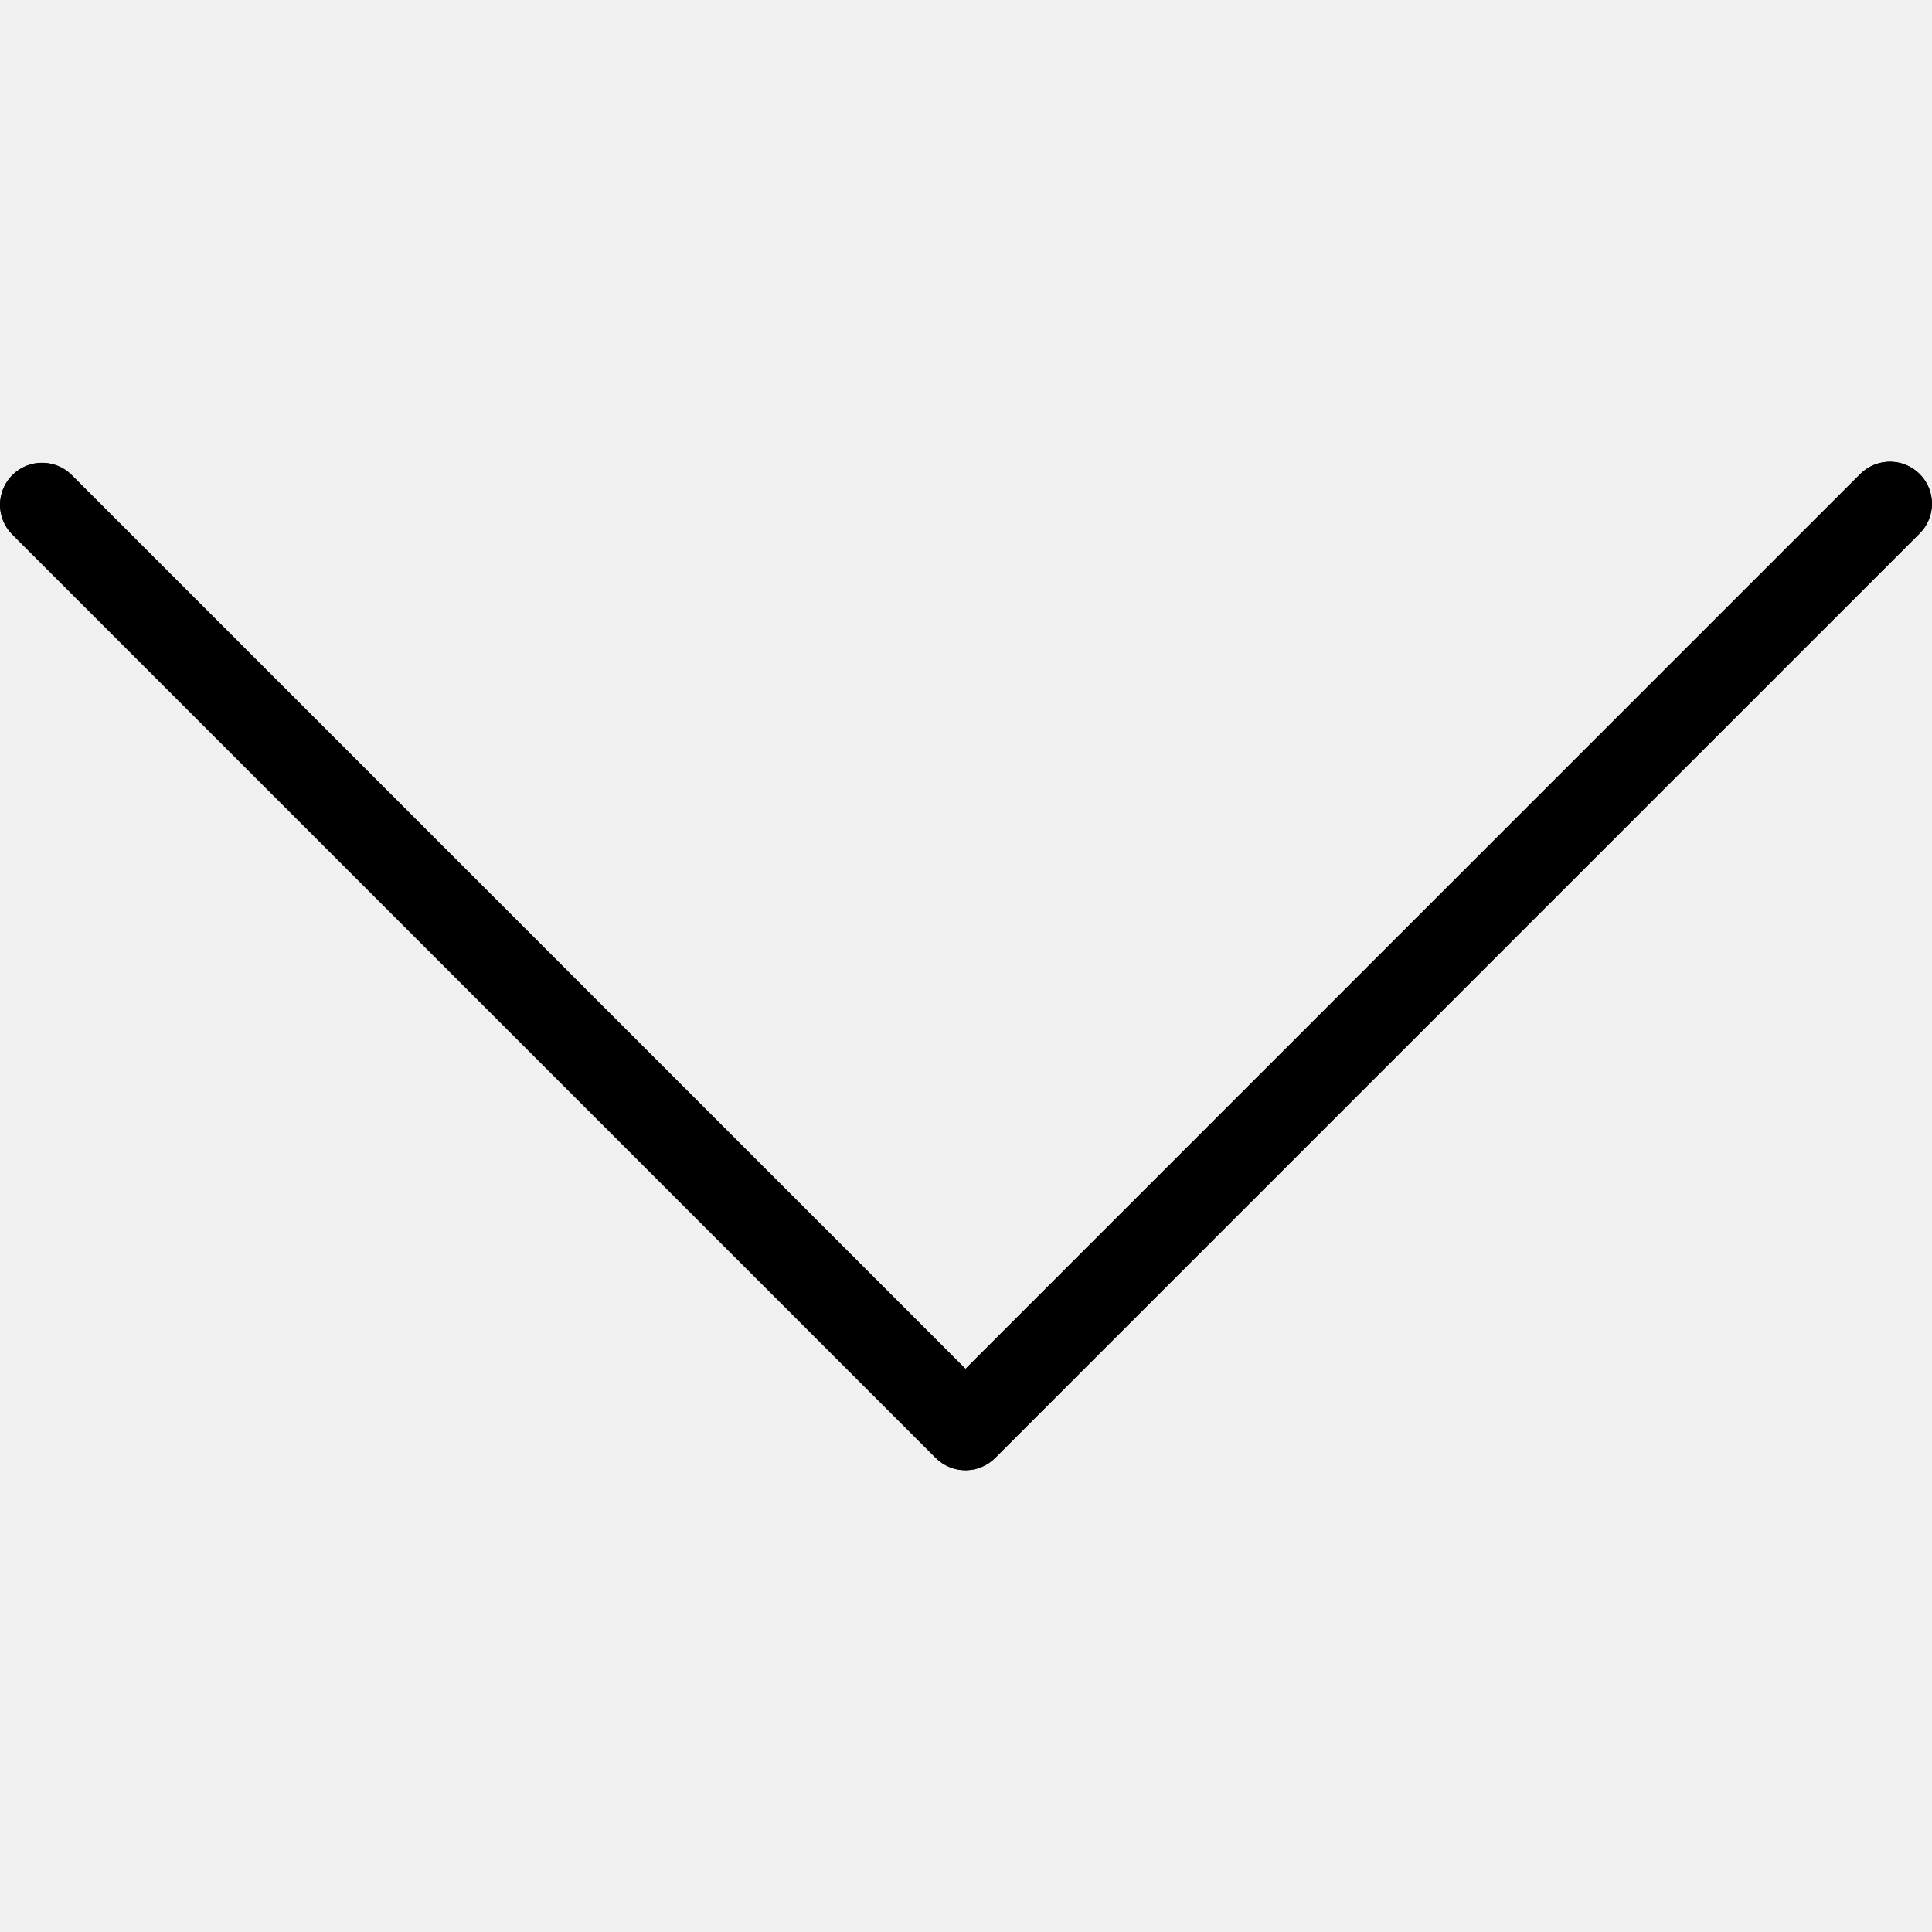
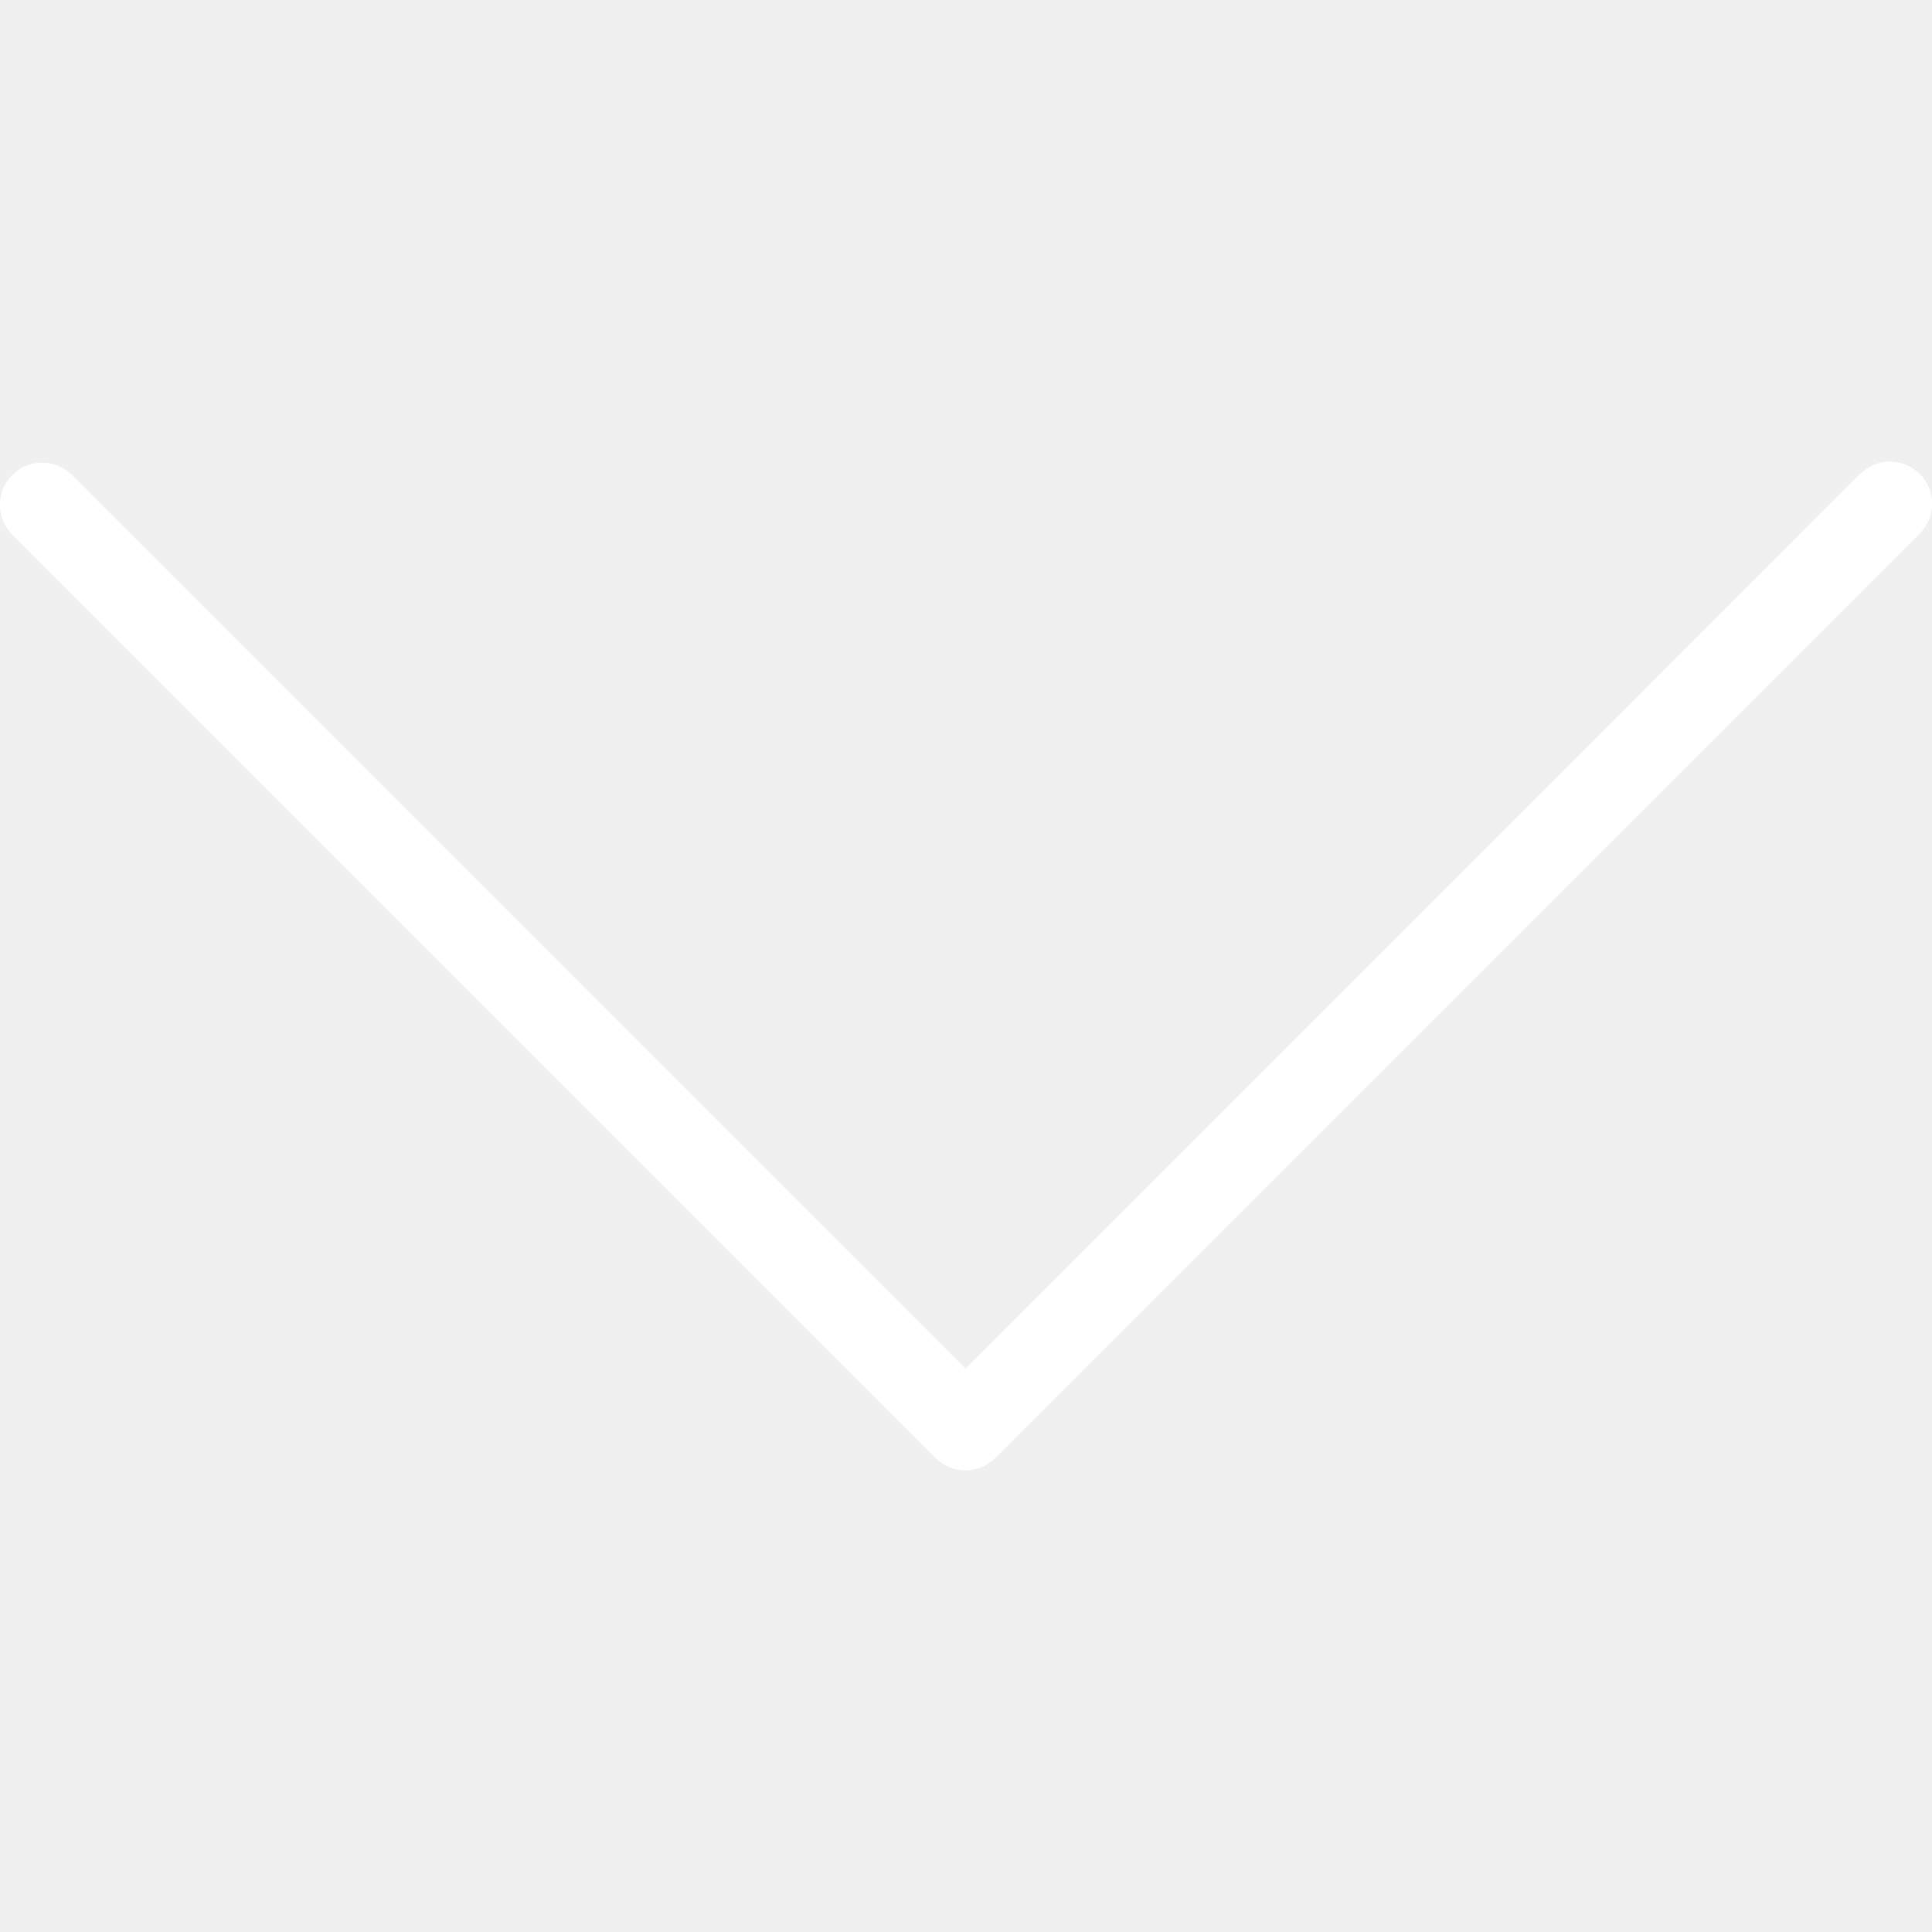
<svg xmlns="http://www.w3.org/2000/svg" version="1.1" id="Capa_1" x="0px" y="0px" viewBox="0 0 490.688 490.688" style="enable-background:new 0 0 490.688 490.688;" xml:space="preserve">
-   <path style="fill:#000000;" d="M472.328,120.529L245.213,347.665L18.098,120.529c-4.237-4.093-10.99-3.975-15.083,0.262  c-3.992,4.134-3.992,10.687,0,14.82l234.667,234.667c4.165,4.164,10.917,4.164,15.083,0l234.667-234.667  c4.237-4.093,4.354-10.845,0.262-15.083c-4.093-4.237-10.845-4.354-15.083-0.262c-0.089,0.086-0.176,0.173-0.262,0.262  L472.328,120.529z" />
-   <path style="fill:#000000" d="M245.213,373.415c-2.831,0.005-5.548-1.115-7.552-3.115L2.994,135.633c-4.093-4.237-3.975-10.99,0.262-15.083  c4.134-3.992,10.687-3.992,14.82,0l227.136,227.115l227.115-227.136c4.093-4.237,10.845-4.354,15.083-0.262  c4.237,4.093,4.354,10.845,0.262,15.083c-0.086,0.089-0.173,0.176-0.262,0.262L252.744,370.279  C250.748,372.281,248.039,373.408,245.213,373.415z" />
+   <path style="fill:#FFFFFF;" d="M472.328,120.529L245.213,347.665L18.098,120.529c-4.237-4.093-10.99-3.975-15.083,0.262  c-3.992,4.134-3.992,10.687,0,14.82l234.667,234.667c4.165,4.164,10.917,4.164,15.083,0l234.667-234.667  c4.237-4.093,4.354-10.845,0.262-15.083c-4.093-4.237-10.845-4.354-15.083-0.262c-0.089,0.086-0.176,0.173-0.262,0.262  L472.328,120.529z" />
+   <path style="fill:#FFFFFF" d="M245.213,373.415c-2.831,0.005-5.548-1.115-7.552-3.115L2.994,135.633c-4.093-4.237-3.975-10.99,0.262-15.083  c4.134-3.992,10.687-3.992,14.82,0l227.136,227.115l227.115-227.136c4.093-4.237,10.845-4.354,15.083-0.262  c4.237,4.093,4.354,10.845,0.262,15.083c-0.086,0.089-0.173,0.176-0.262,0.262L252.744,370.279  C250.748,372.281,248.039,373.408,245.213,373.415z" />
  <g>
</g>
  <g>
</g>
  <g>
</g>
  <g>
</g>
  <g>
</g>
  <g>
</g>
  <g>
</g>
  <g>
</g>
  <g>
</g>
  <g>
</g>
  <g>
</g>
  <g>
</g>
  <g>
</g>
  <g>
</g>
  <g>
</g>
</svg>
